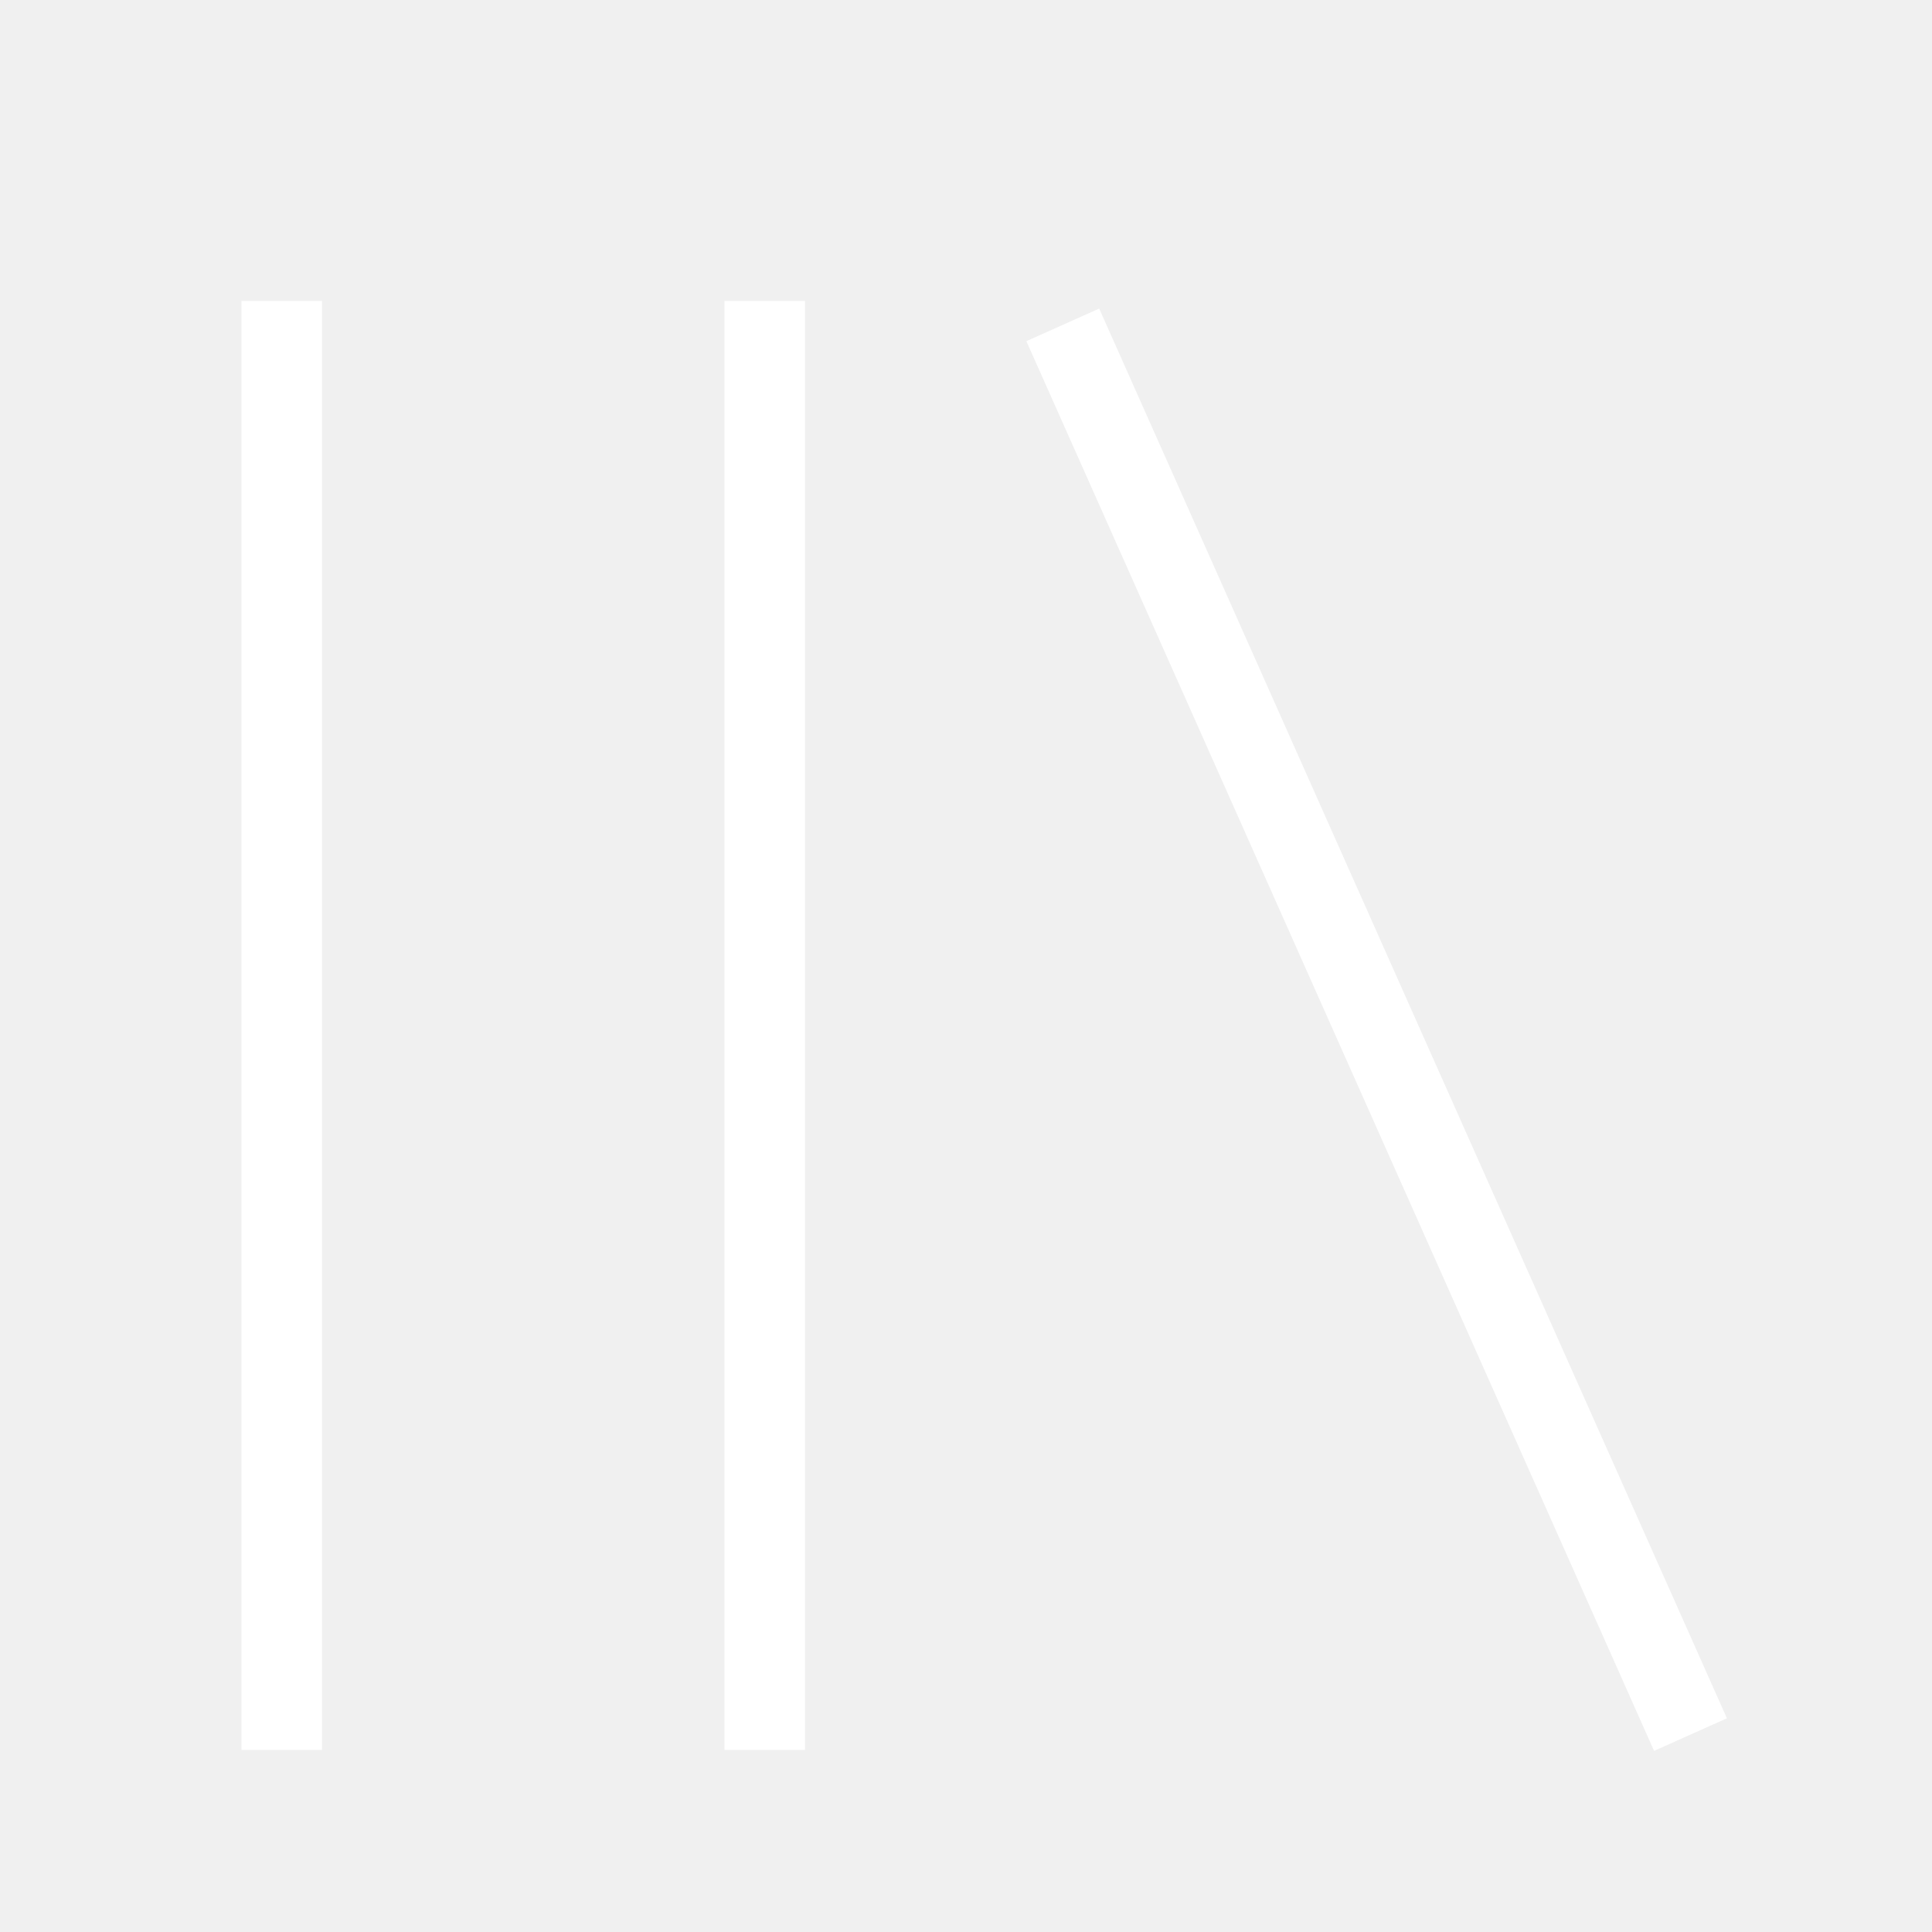
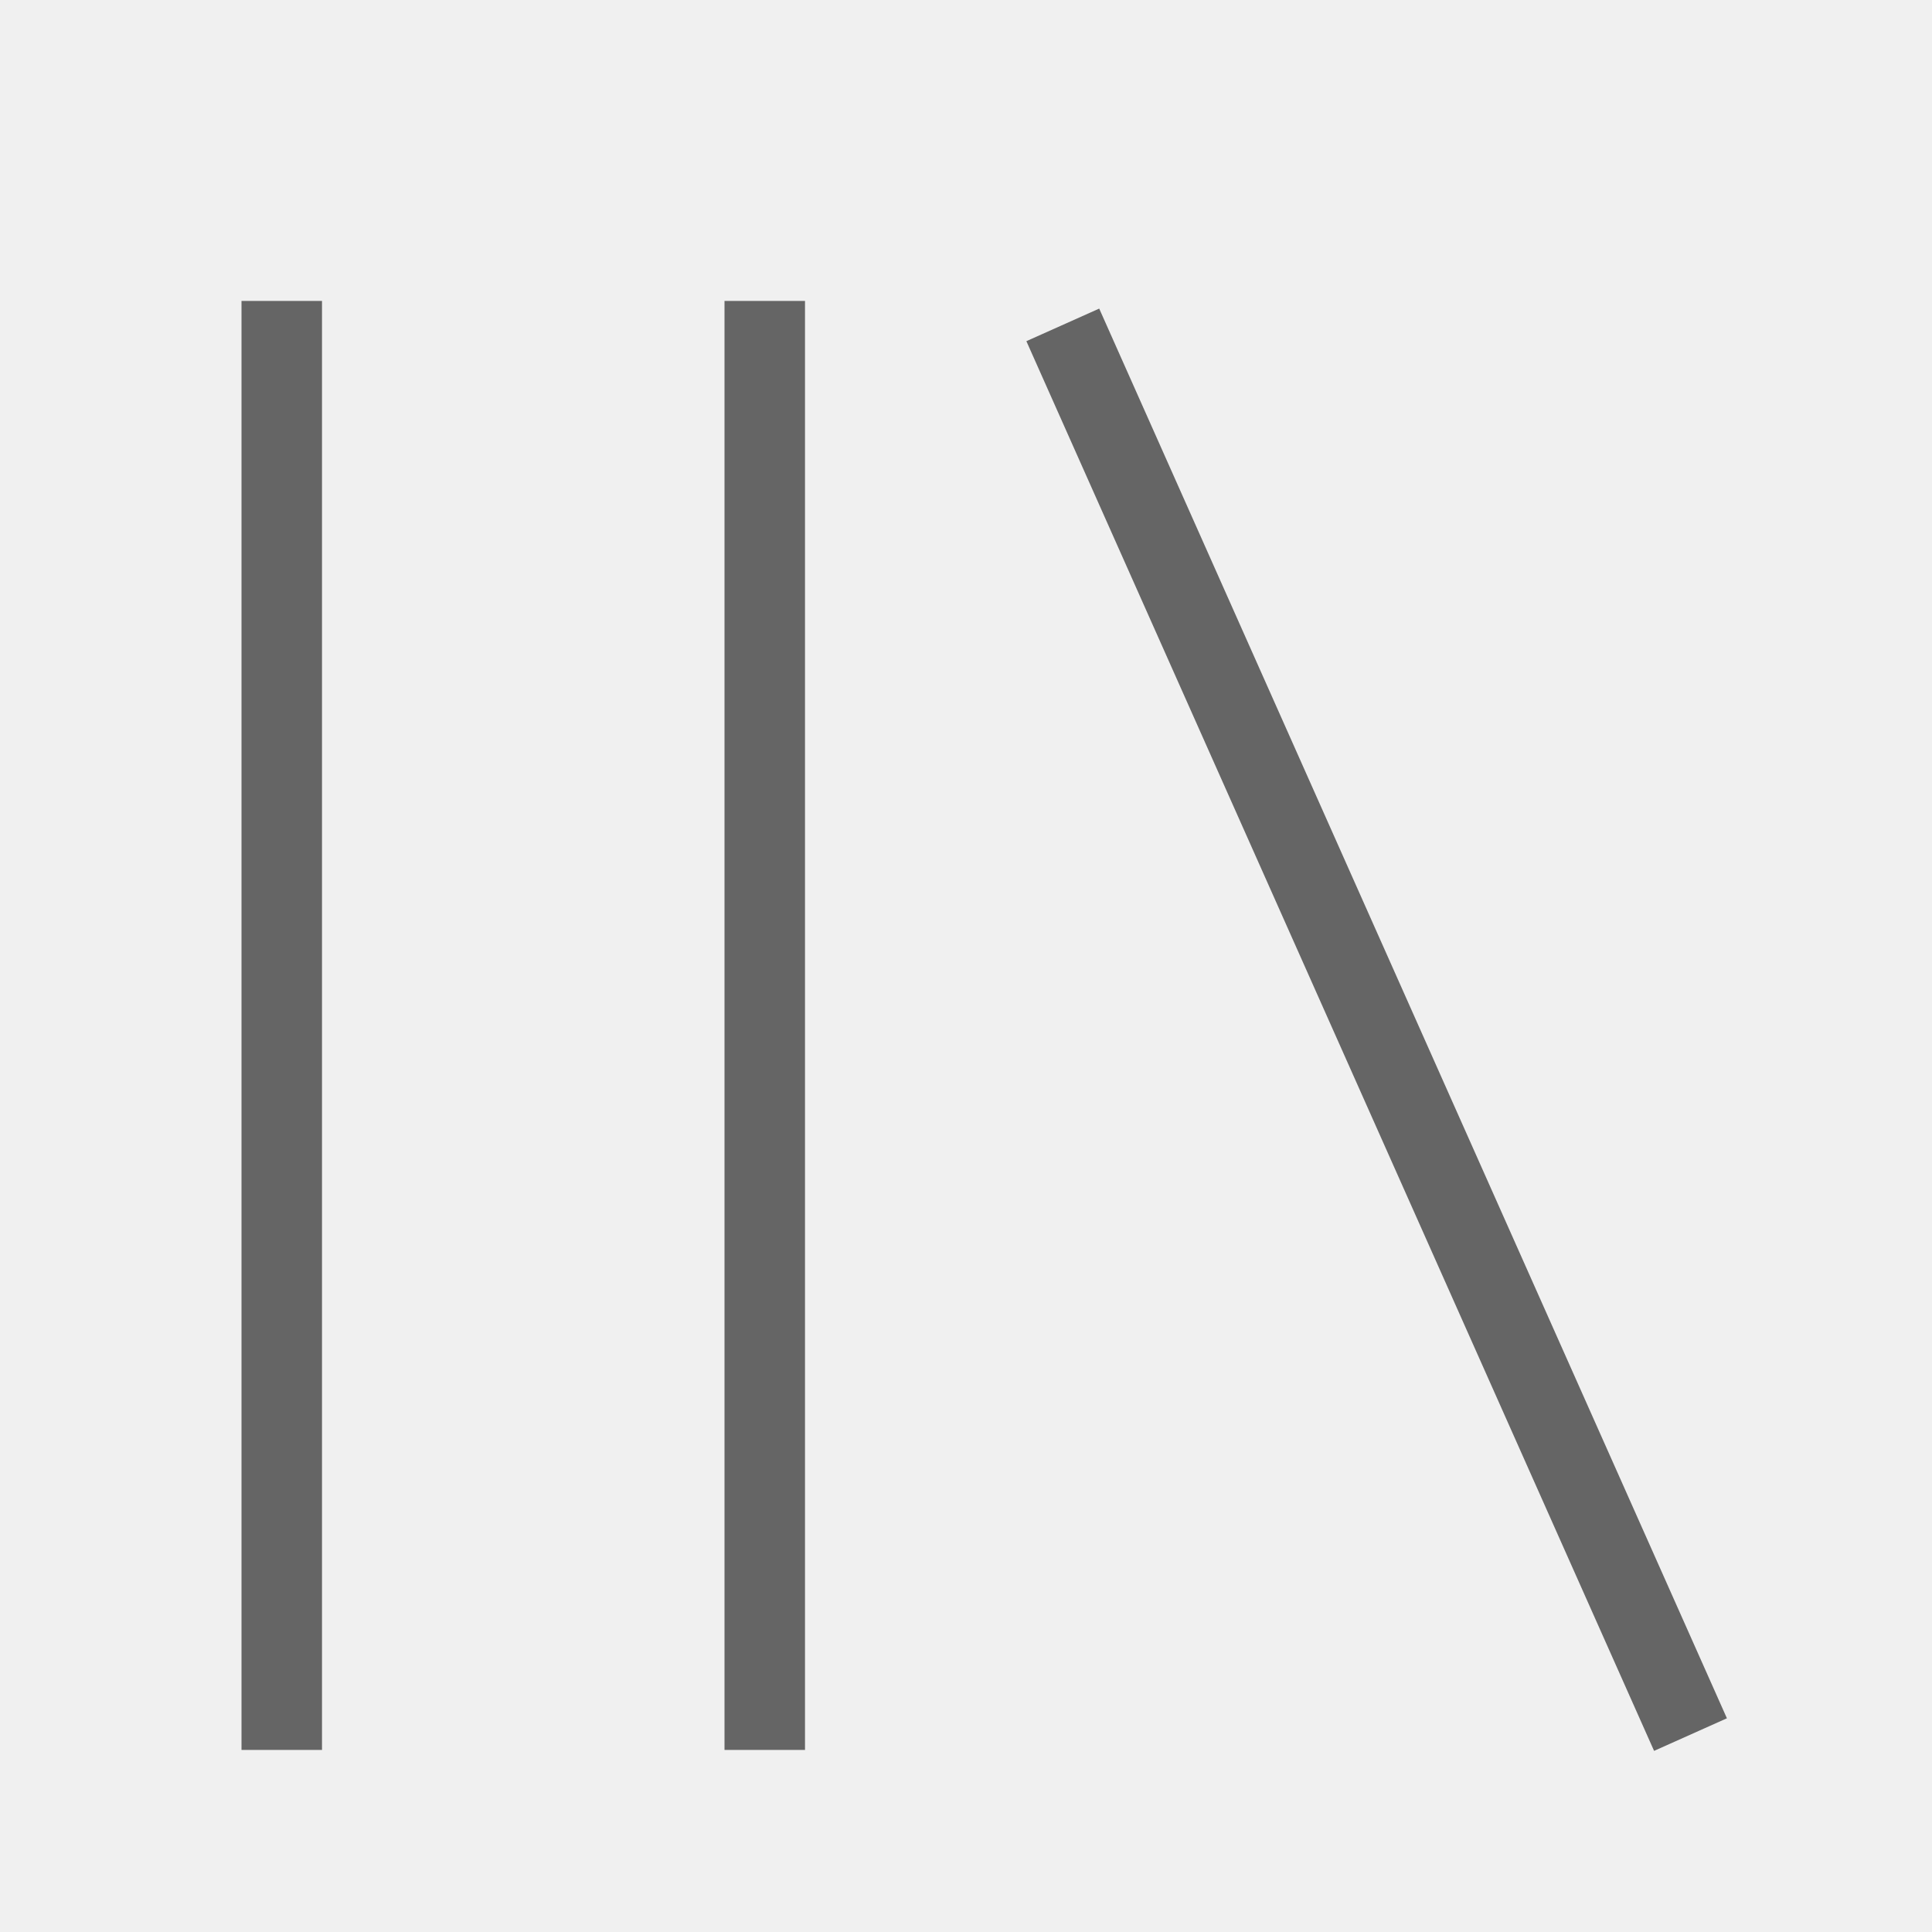
<svg xmlns="http://www.w3.org/2000/svg" viewBox="0 0 512 512">
-   <path d="M291.301 81.778l166.349 373.587-19.301 8.635-166.349-373.587zM64 463.746v-384h21.334v384h-21.334zM192 463.746v-384h21.334v384h-21.334z" fill="#ffffff" />
+   <path d="M291.301 81.778l166.349 373.587-19.301 8.635-166.349-373.587zM64 463.746v-384h21.334v384h-21.334zM192 463.746v-384h21.334v384h-21.334z" fill="#656565" />
</svg>
